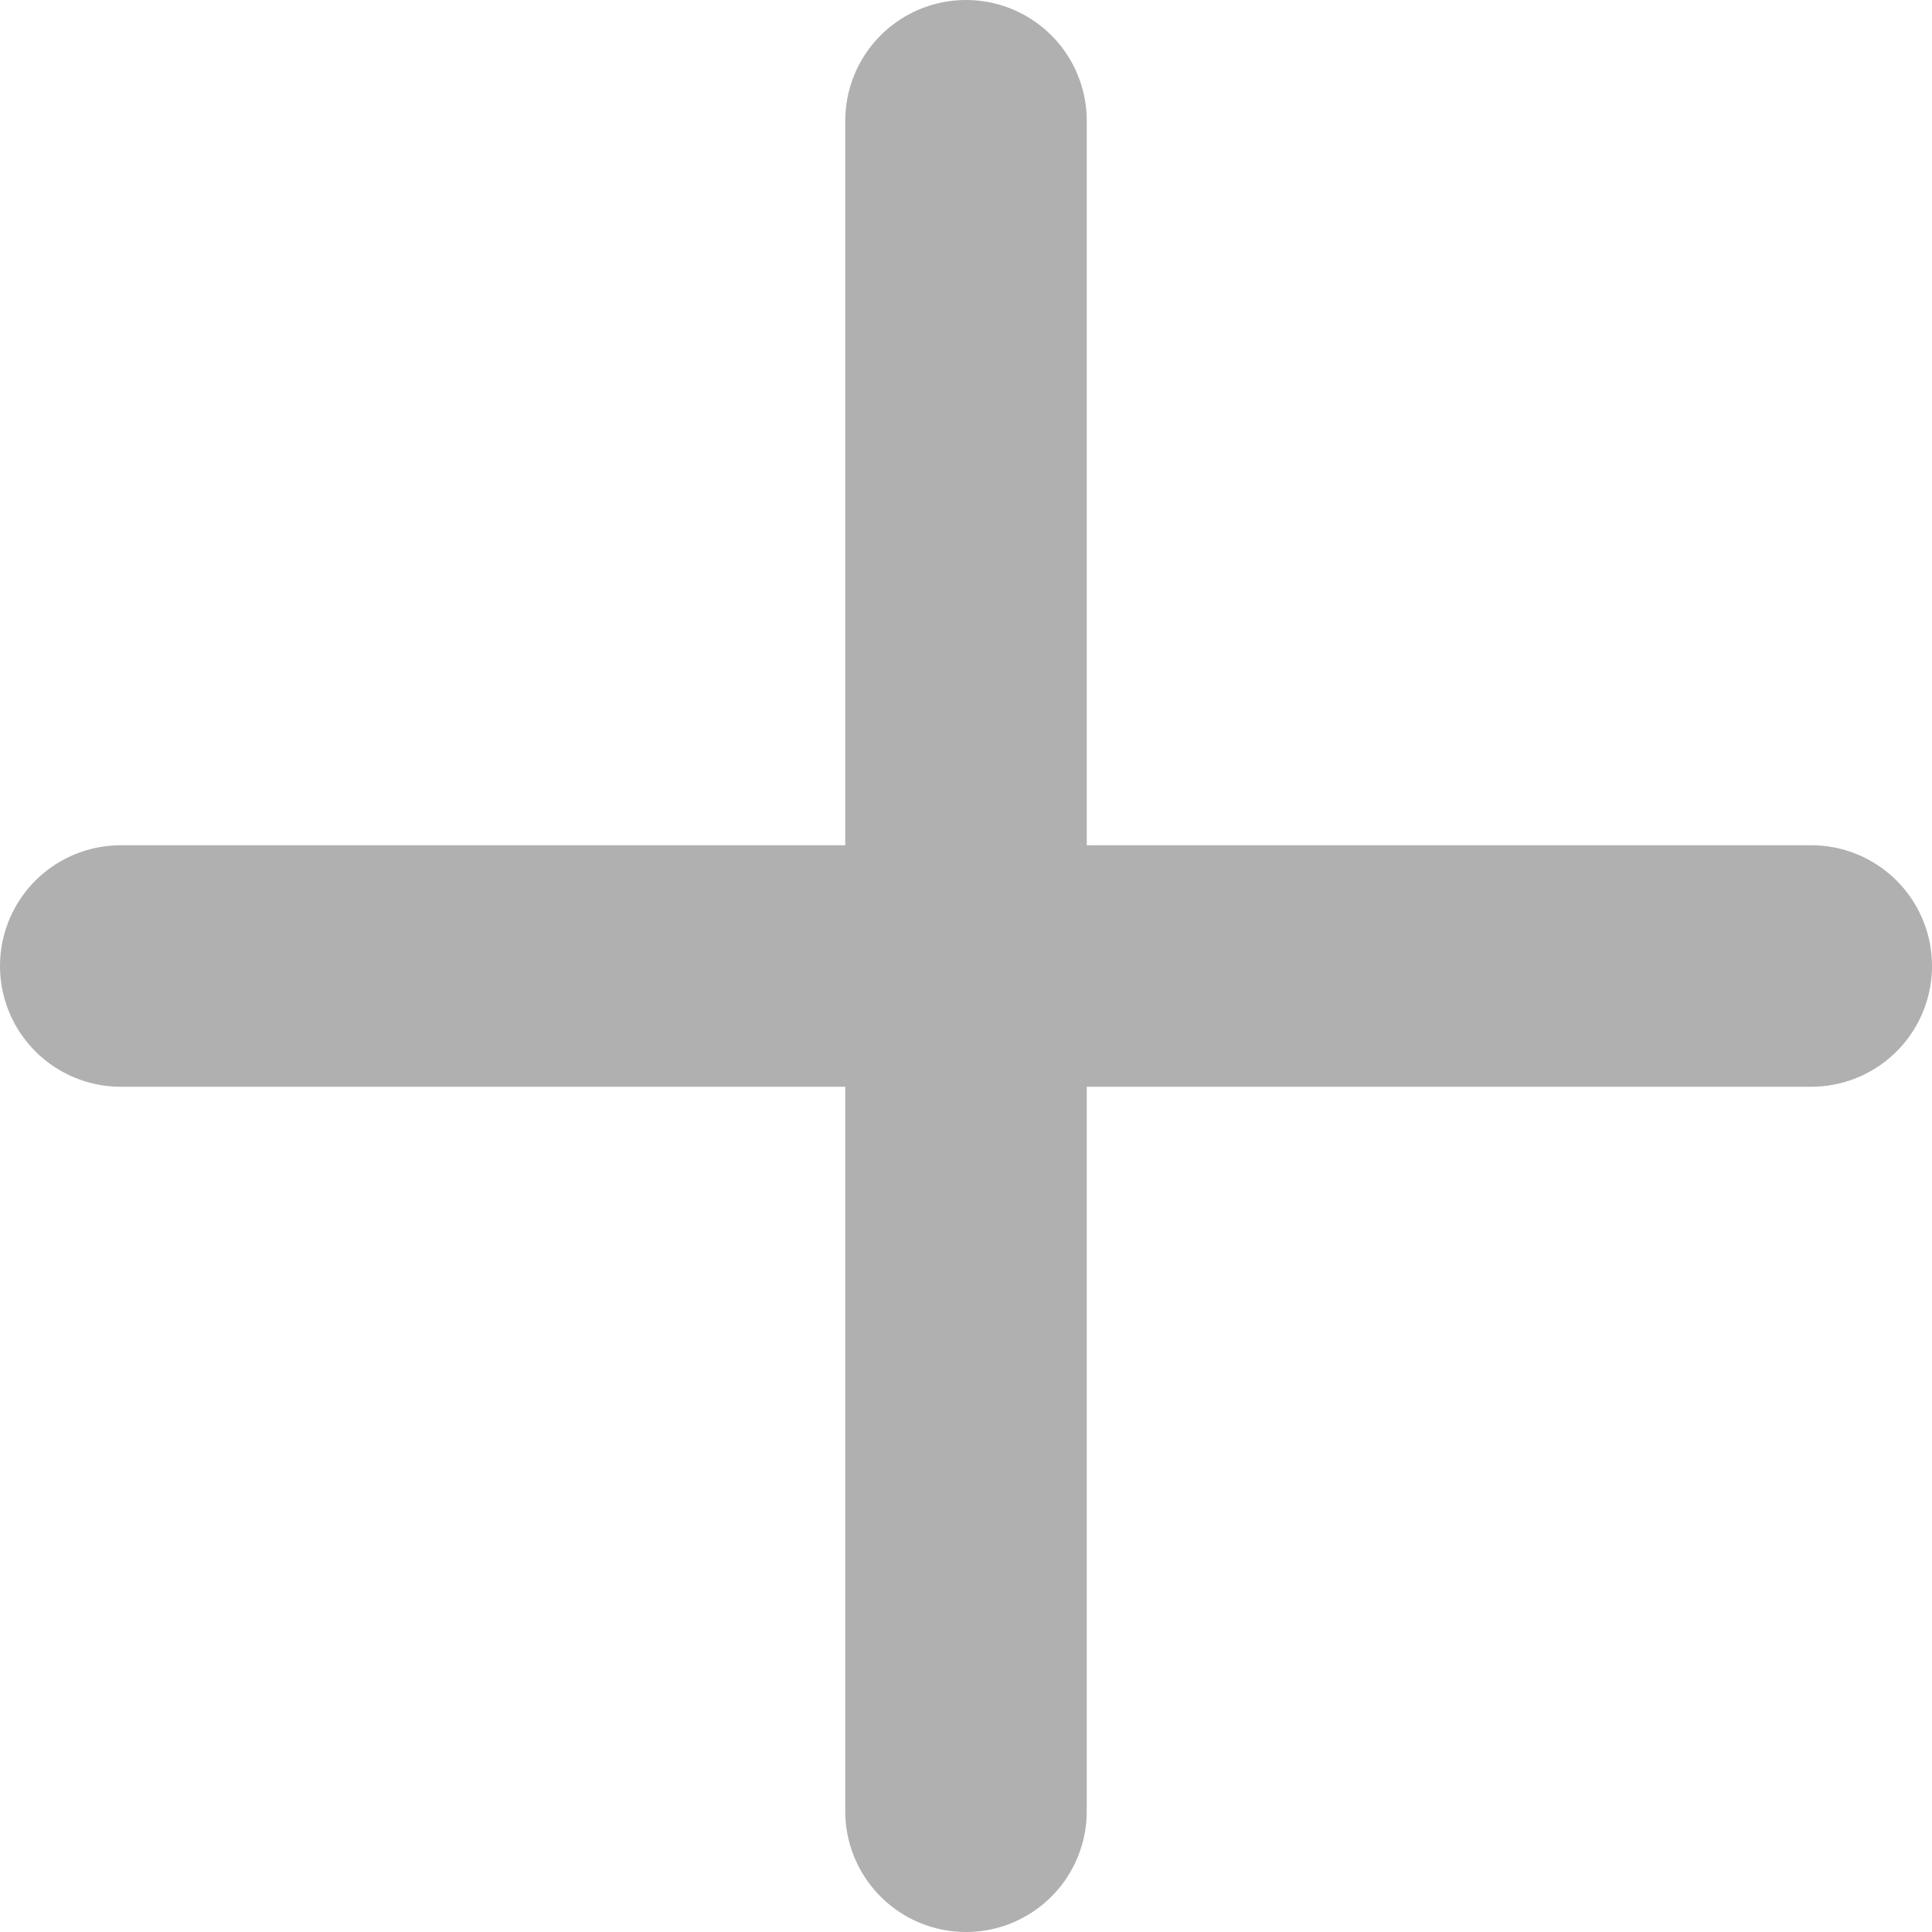
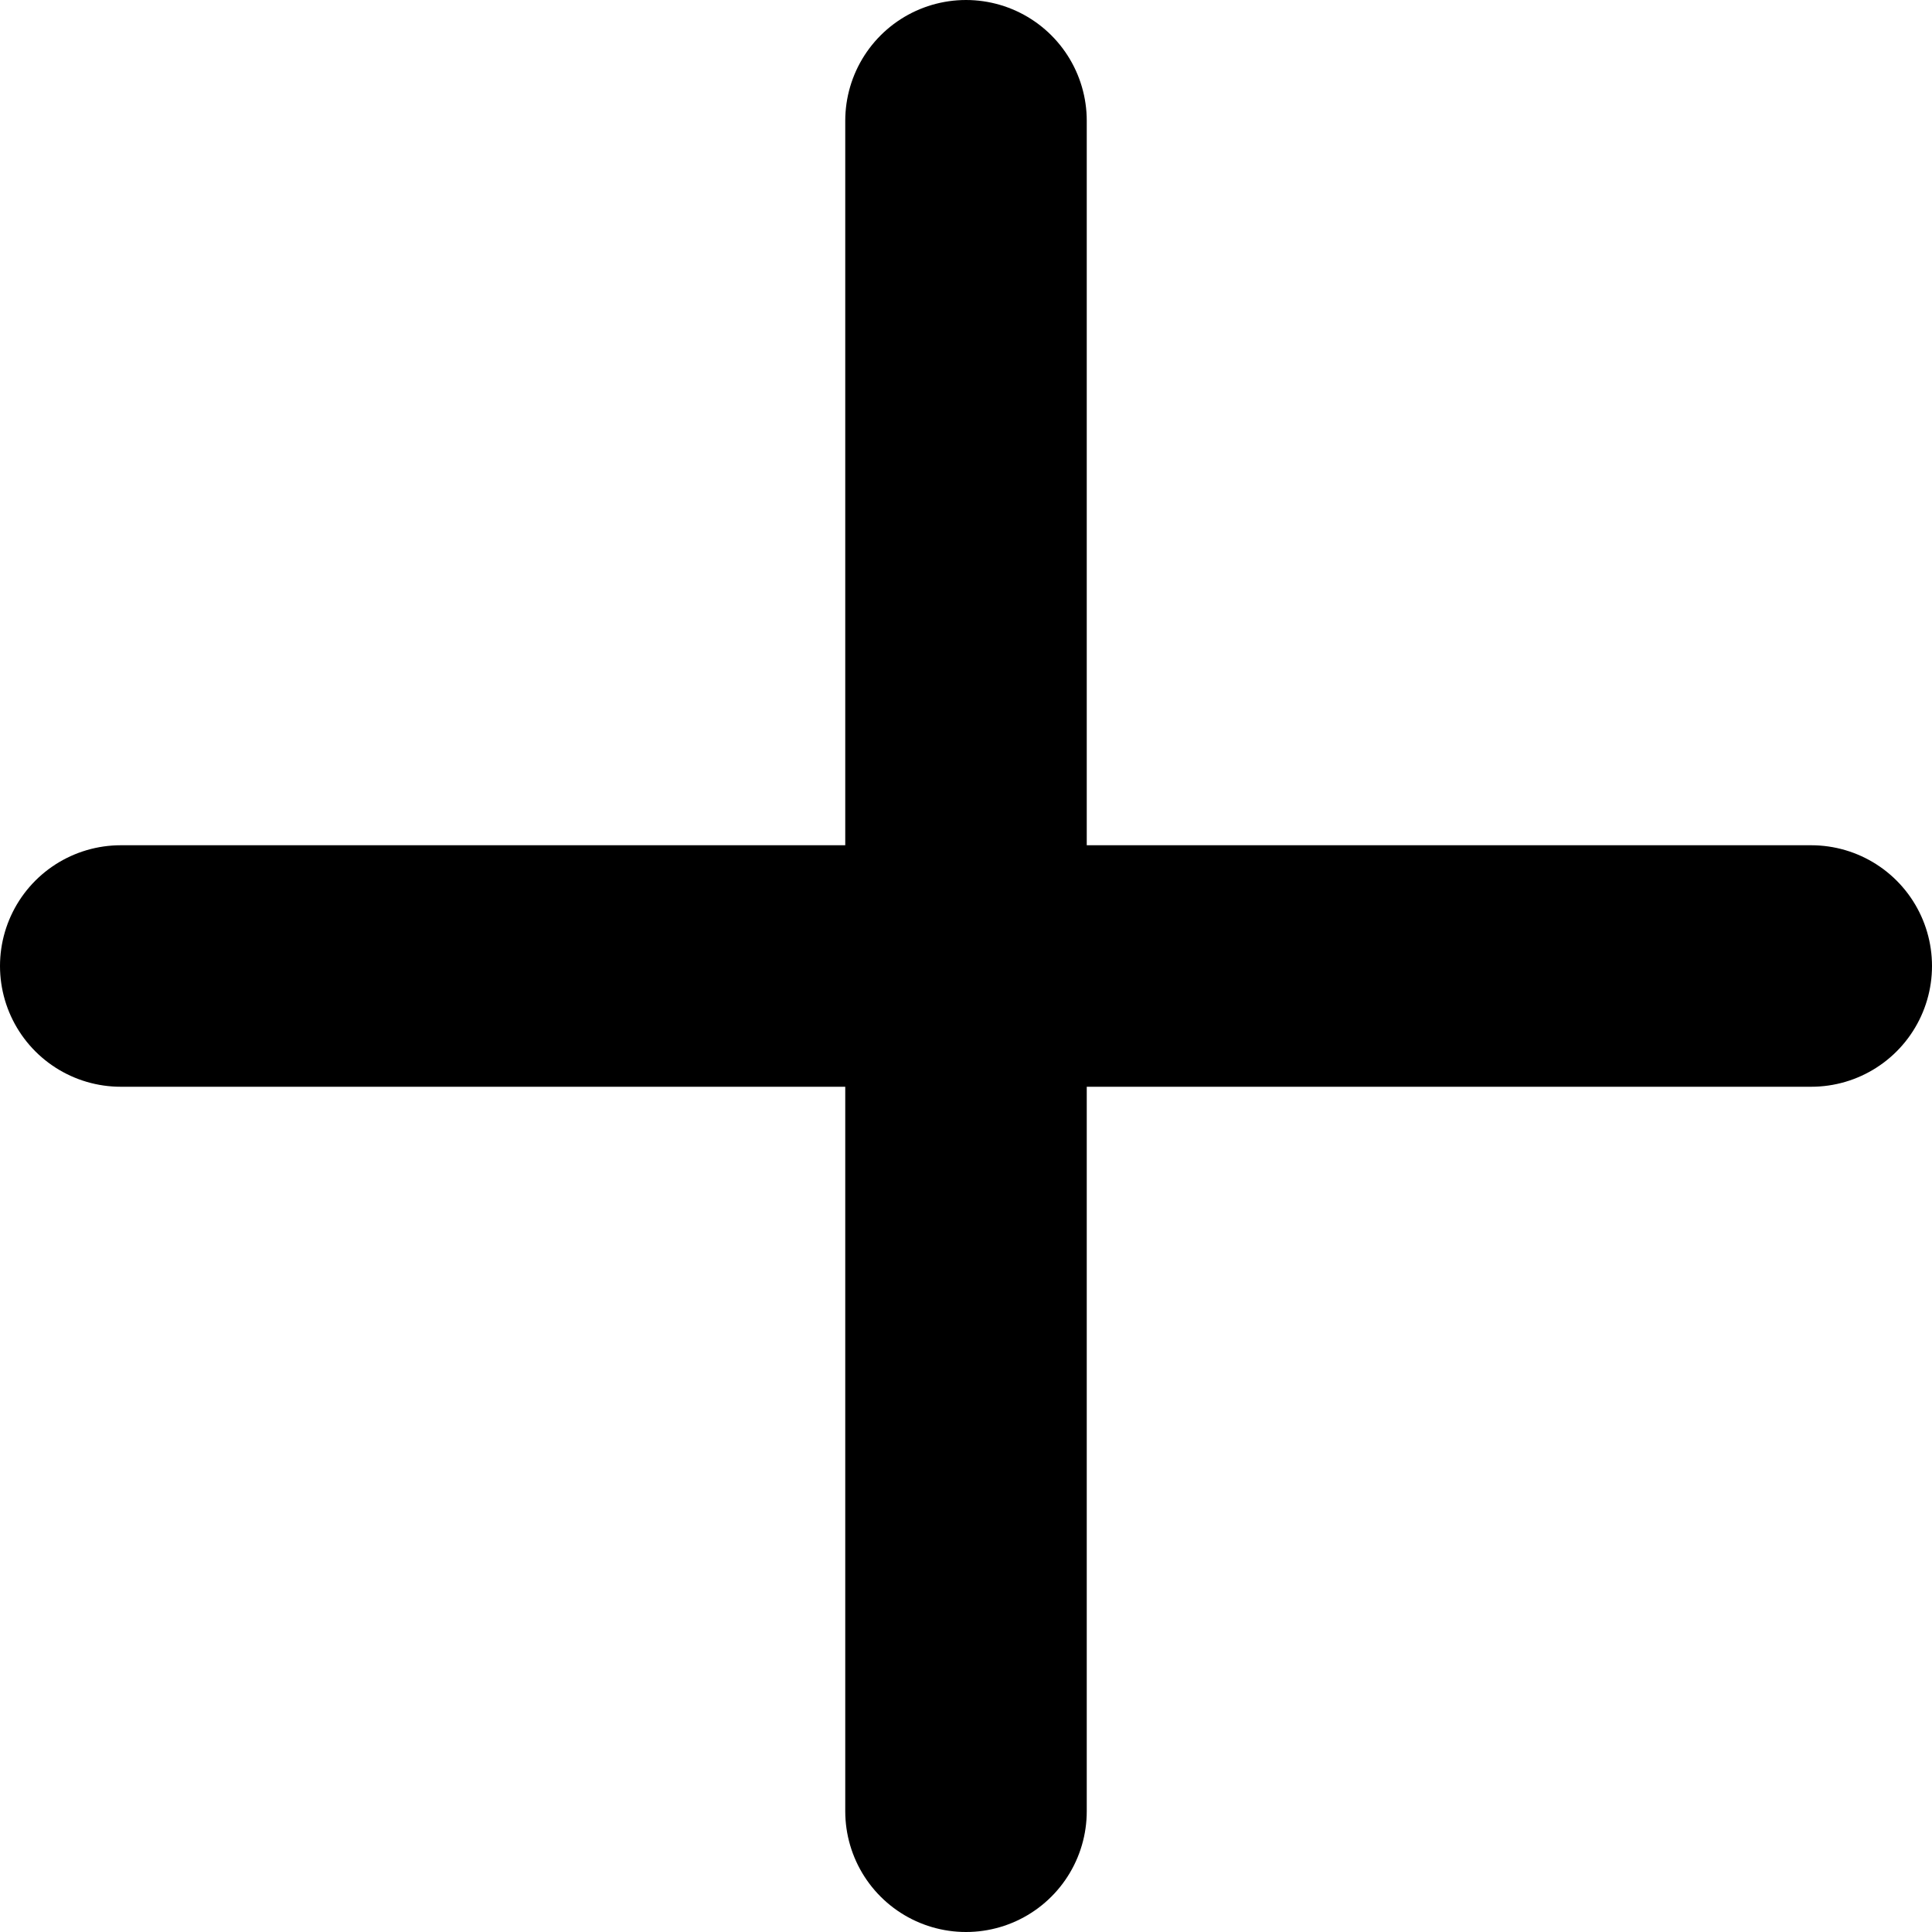
<svg xmlns="http://www.w3.org/2000/svg" width="16px" height="16px" viewBox="0 0 16 16" version="1.1">
  <defs />
  <g id="Page-1" stroke="none" stroke-width="1" fill="none" fill-rule="evenodd" stroke-linecap="round" stroke-linejoin="round">
-     <g id="boards-add" transform="translate(1, 1)" stroke="#B0B0B0" stroke-width="2">
+     <g id="boards-add" transform="translate(1, 1)" stroke="#000000" stroke-width="2">
      <path d="M7,0 L7,14" id="Shape" />
      <path d="M0,7 L14,7" id="Shape" />
    </g>
  </g>
</svg>
